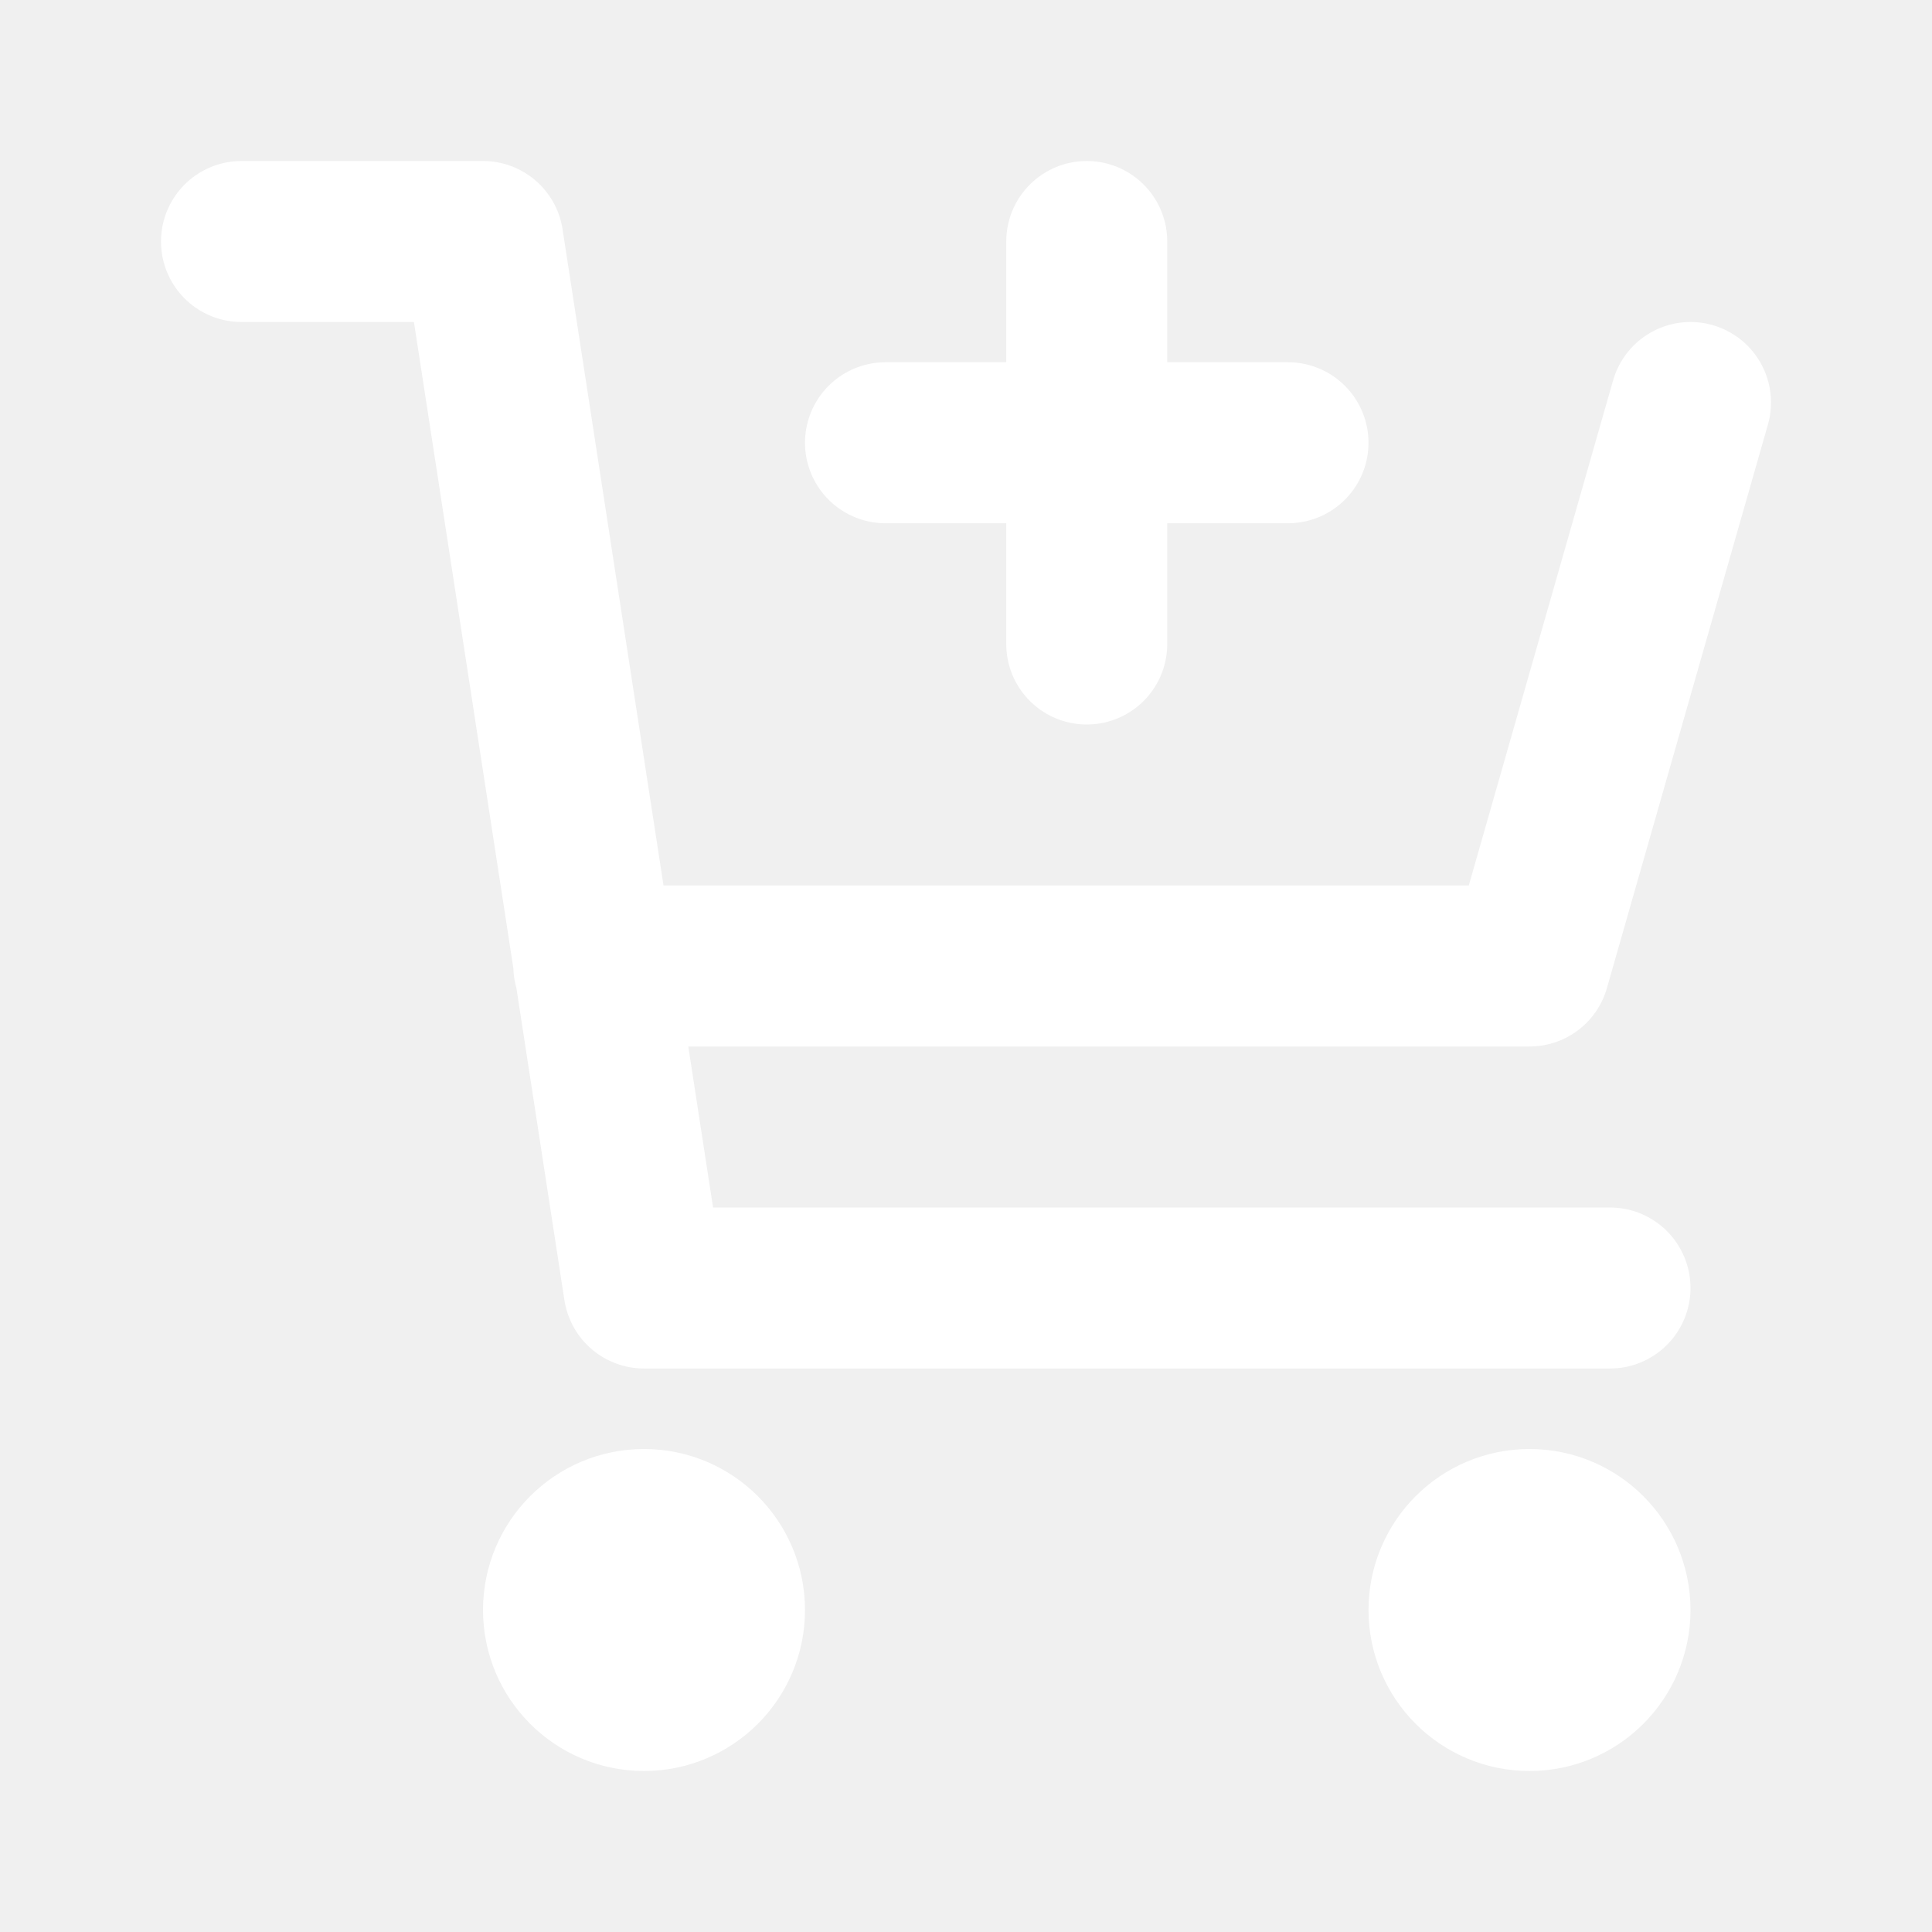
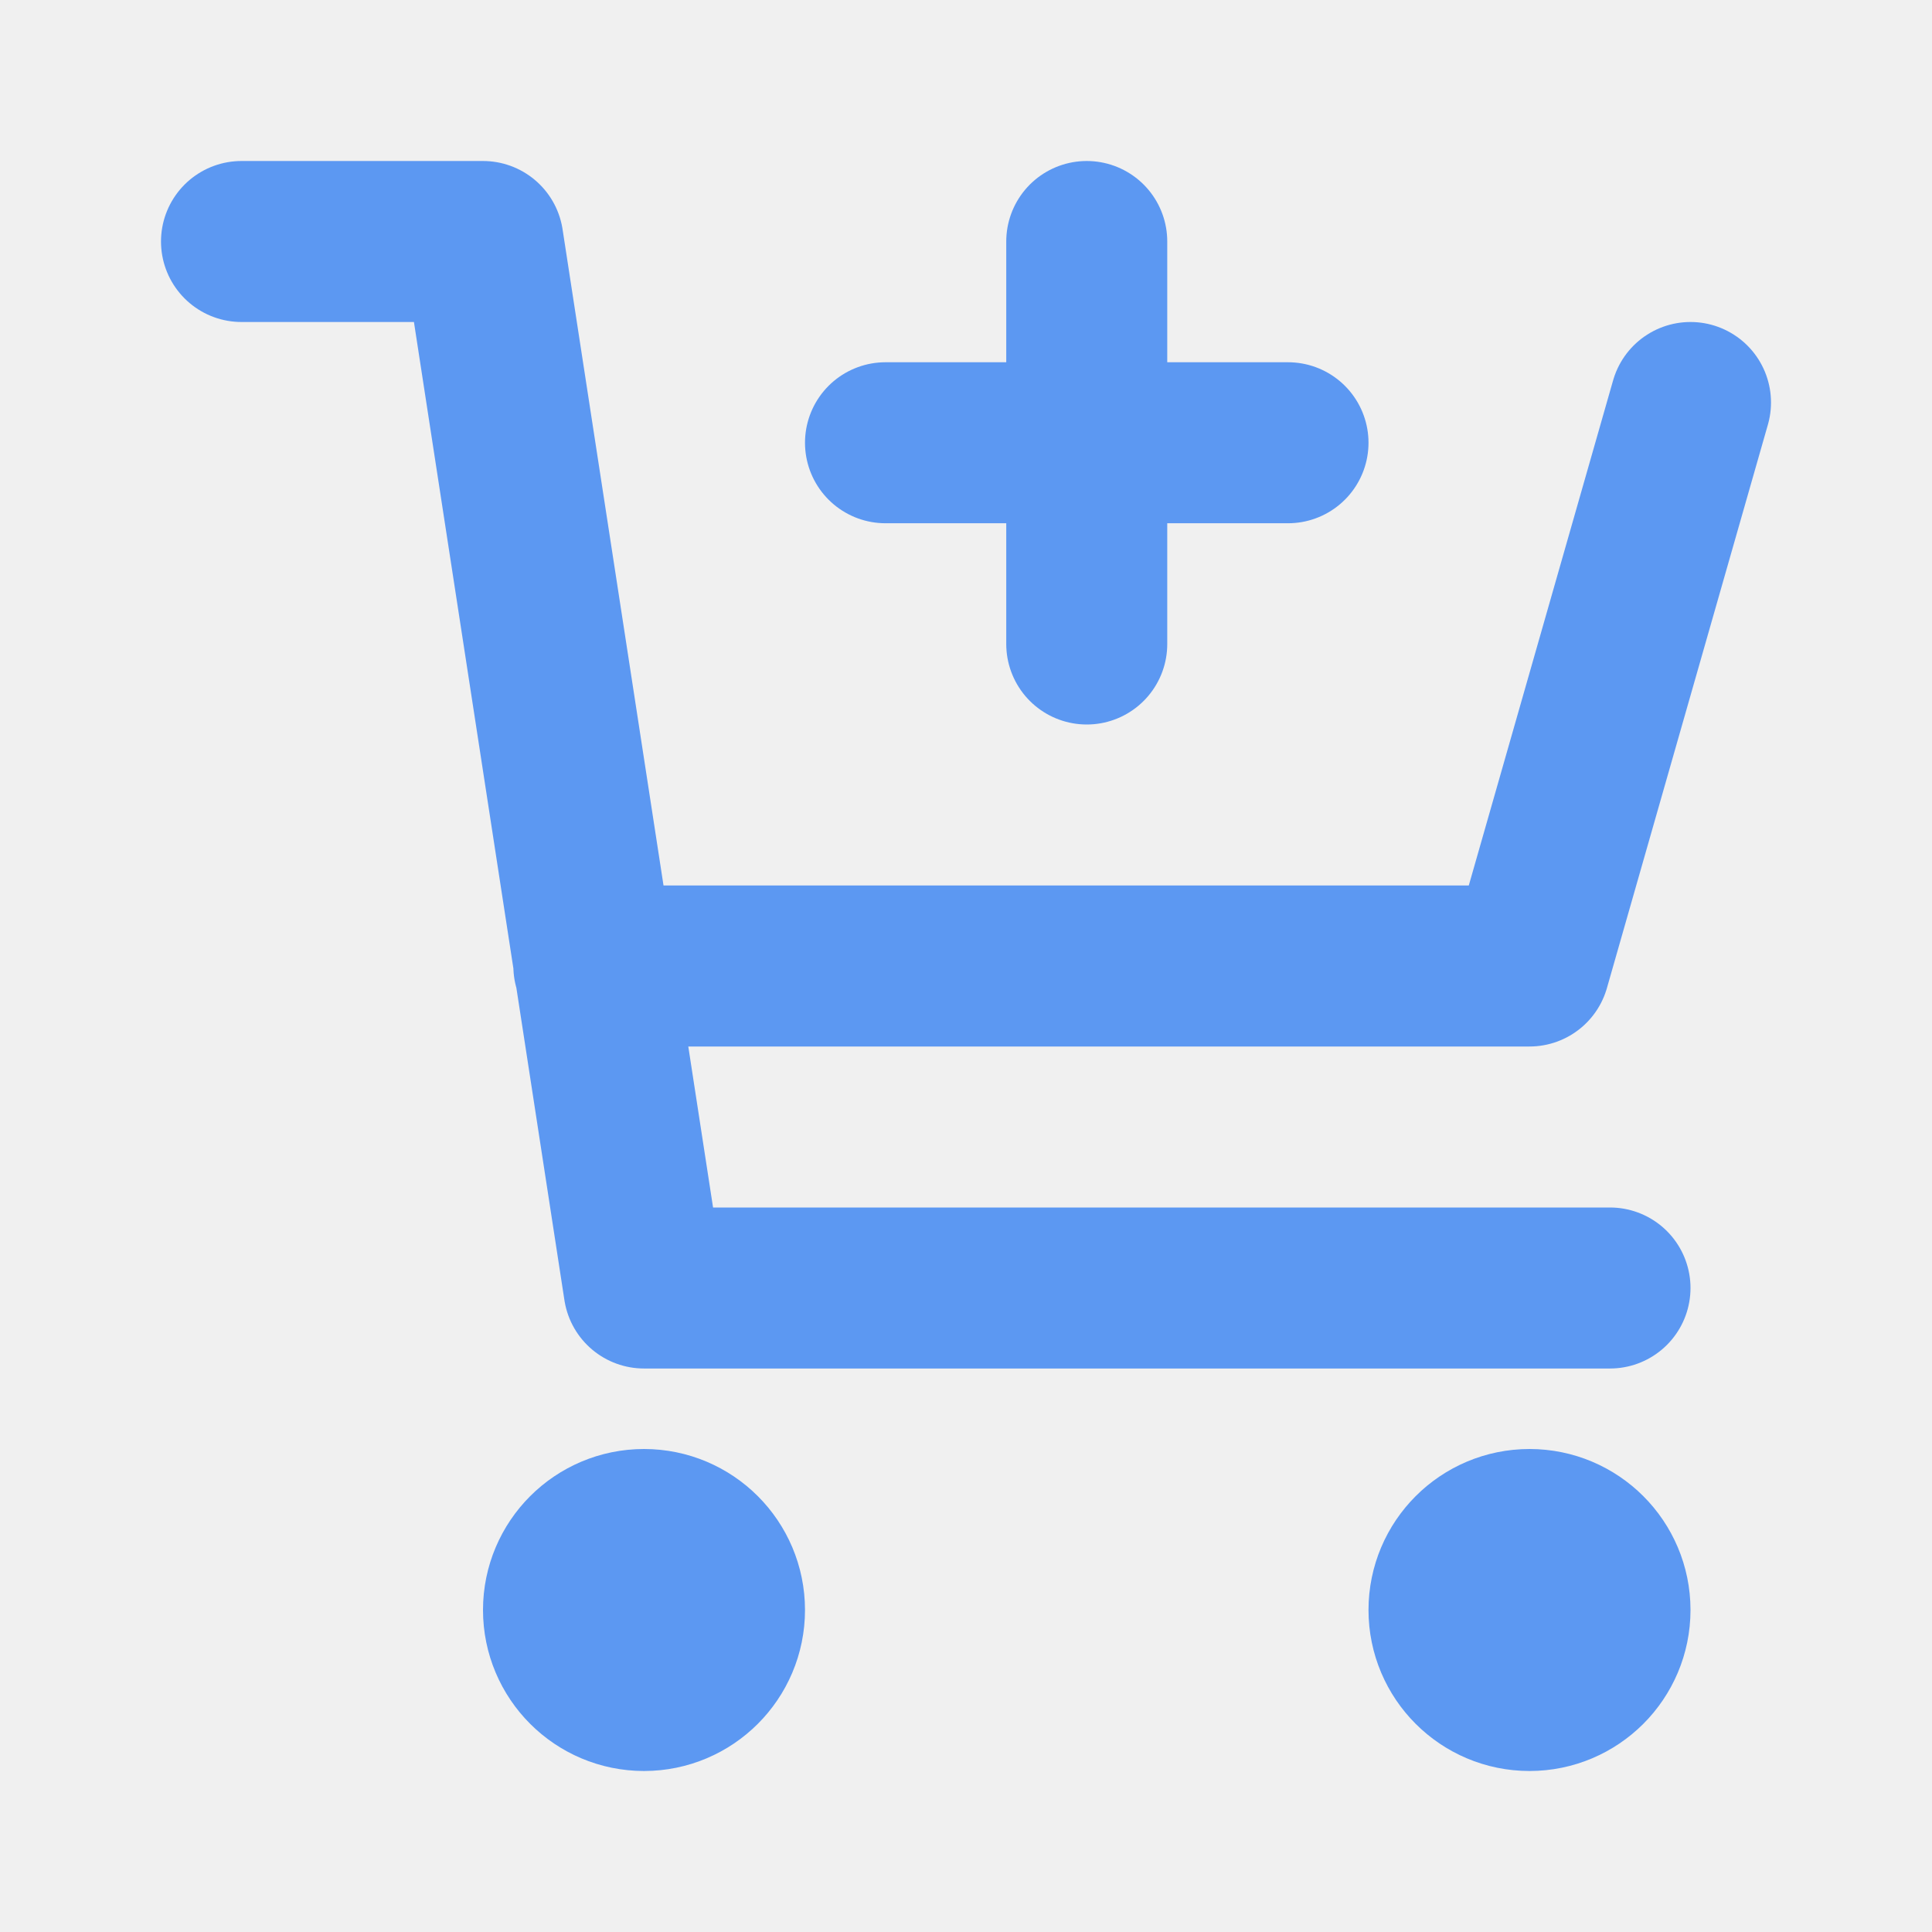
- <svg xmlns="http://www.w3.org/2000/svg" width="800px" height="800px" viewBox="0 0 24 24" fill="none" stroke="#ffffff">
+ <svg xmlns="http://www.w3.org/2000/svg" width="800px" height="800px" viewBox="0 0 24 24" fill="none" stroke="#023e8a">
  <g id="SVGRepo_bgCarrier" stroke-width="0" />
  <g id="SVGRepo_tracerCarrier" stroke-linecap="round" stroke-linejoin="round" />
  <g id="SVGRepo_iconCarrier">
-     <path d="M21 5L19 12H7.377M20 16H8L6 3H3M16 5.5H13.5M13.5 5.5H11M13.5 5.5V8M13.5 5.5V3M9 20C9 20.552 8.552 21 8 21C7.448 21 7 20.552 7 20C7 19.448 7.448 19 8 19C8.552 19 9 19.448 9 20ZM20 20C20 20.552 19.552 21 19 21C18.448 21 18 20.552 18 20C18 19.448 18.448 19 19 19C19.552 19 20 19.448 20 20Z" stroke="#ffffff" stroke-width="2" stroke-linecap="round" stroke-linejoin="round" />
+     <path d="M21 5L19 12H7.377M20 16H8L6 3H3M16 5.5H13.5M13.5 5.5H11M13.5 5.5V8M13.5 5.5V3M9 20C9 20.552 8.552 21 8 21C7.448 21 7 20.552 7 20C7 19.448 7.448 19 8 19C8.552 19 9 19.448 9 20ZM20 20C20 20.552 19.552 21 19 21C18.448 21 18 20.552 18 20C18 19.448 18.448 19 19 19C19.552 19 20 19.448 20 20Z" stroke="#5C98F2" stroke-width="2" stroke-linecap="round" stroke-linejoin="round" />
  </g>
</svg>
